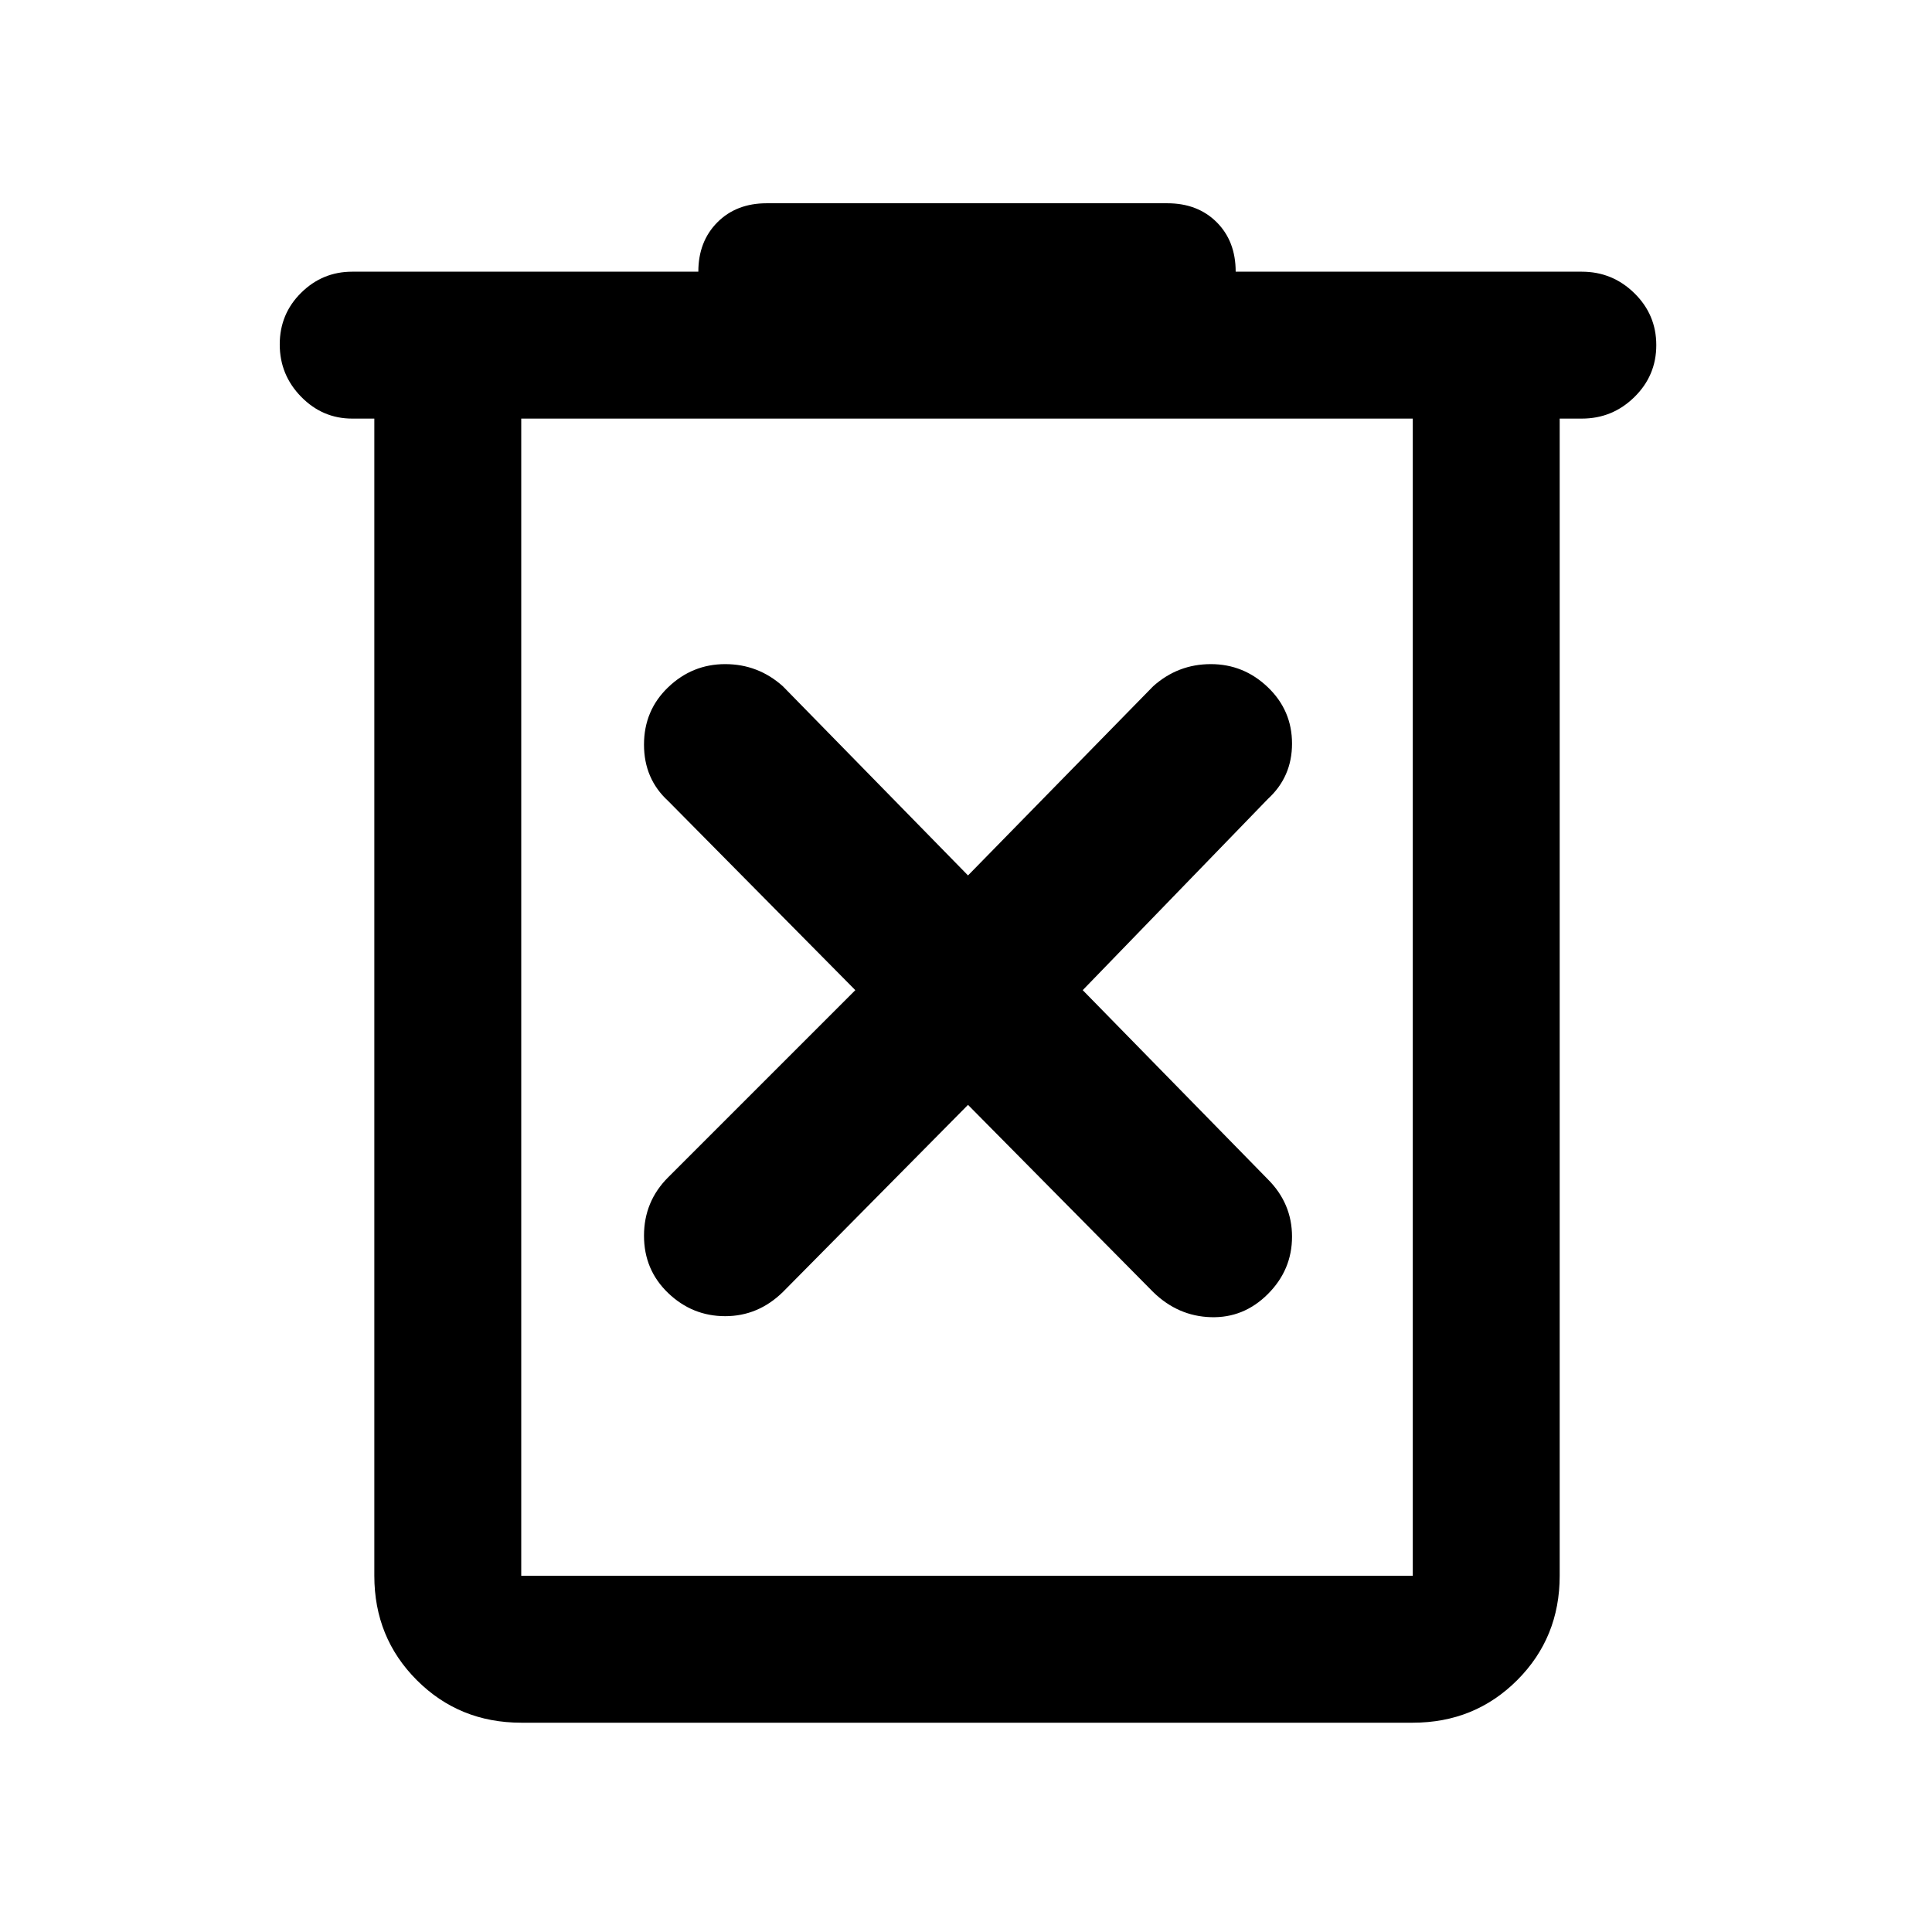
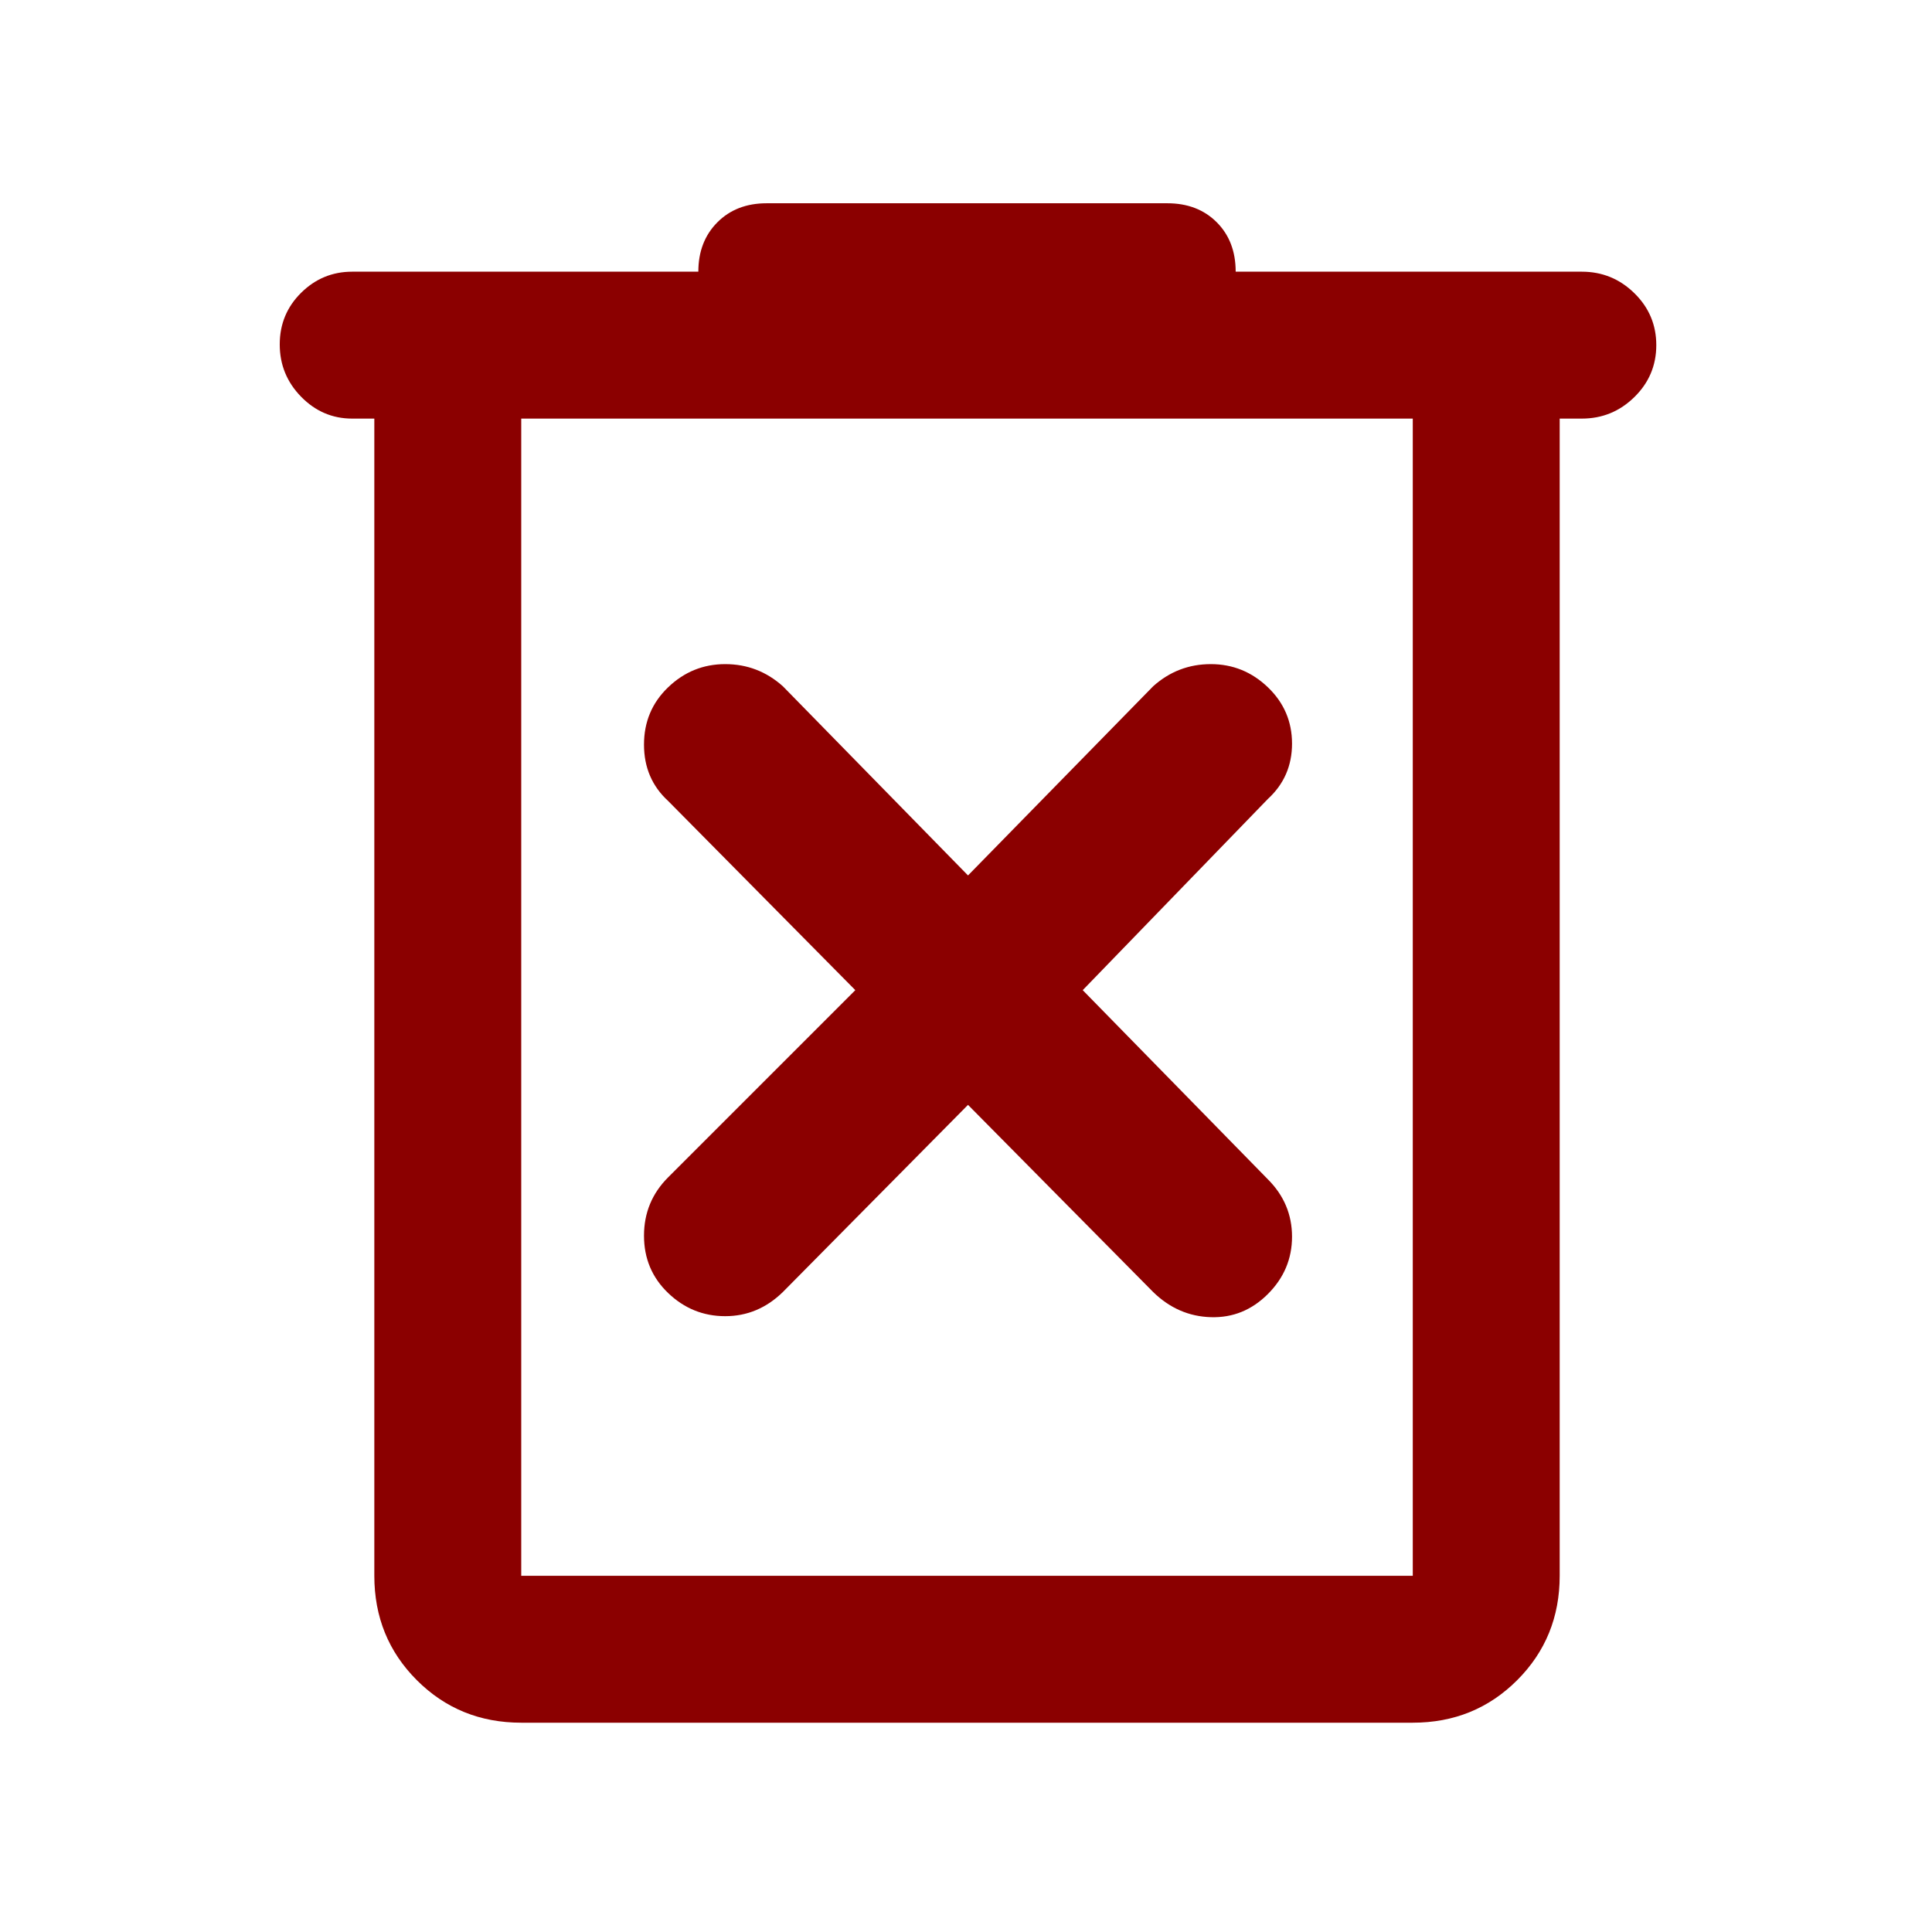
<svg xmlns="http://www.w3.org/2000/svg" height="48" viewBox="0 -960 960 960" width="48">
-   <path d="M259-104q-30.75 0-51.875-21.125T186-177v-575h-11q-14.75 0-25.375-10.86Q139-773.719 139-788.86q0-15.14 10.613-25.64Q160.225-825 175-825h172q0-15 9.425-24.5T381-859h199q15.15 0 24.575 9.425Q614-840.15 614-825h172q15.2 0 26.1 10.675 10.9 10.676 10.9 25.816 0 15.141-10.9 25.825T786-752h-11v575q0 30.75-21.125 51.875T702-104H259Zm443-648H259v575h443v-575Zm-443 0v575-575Zm222 341 92 93q12.289 12 28.644 12.5Q618-305 630-317t12-28.5q0-16.5-12-28.5l-92-94 92-95q12-11 12-27.5t-12-28Q618-630 601.644-630q-16.355 0-28.644 11l-92 94-92-94q-12.289-11-28.644-11Q344-630 332-618.5T320-590q0 17 12 28l93 94-93 93q-12 12-12 29t12 28.5q12 11.5 28.356 11.5 16.355 0 28.644-12l92-93Z" />
+   <path fill="darkred" d="M259-104q-30.75 0-51.875-21.125T186-177v-575h-11q-14.75 0-25.375-10.86Q139-773.719 139-788.86q0-15.14 10.613-25.64Q160.225-825 175-825h172q0-15 9.425-24.5T381-859h199q15.15 0 24.575 9.425Q614-840.15 614-825h172q15.2 0 26.1 10.675 10.9 10.676 10.9 25.816 0 15.141-10.9 25.825T786-752h-11v575q0 30.75-21.125 51.875T702-104H259Zm443-648H259v575h443v-575Zm-443 0v575-575Zm222 341 92 93q12.289 12 28.644 12.5Q618-305 630-317t12-28.5q0-16.5-12-28.5l-92-94 92-95q12-11 12-27.5t-12-28Q618-630 601.644-630q-16.355 0-28.644 11l-92 94-92-94q-12.289-11-28.644-11Q344-630 332-618.5T320-590q0 17 12 28l93 94-93 93q-12 12-12 29t12 28.5q12 11.5 28.356 11.5 16.355 0 28.644-12l92-93Z" />
</svg>
